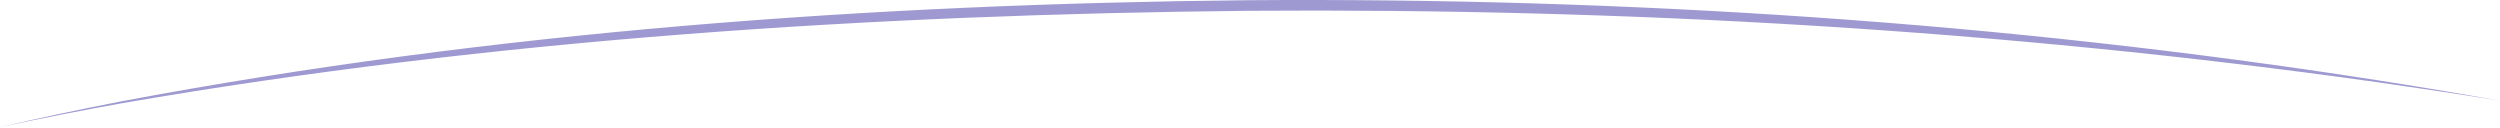
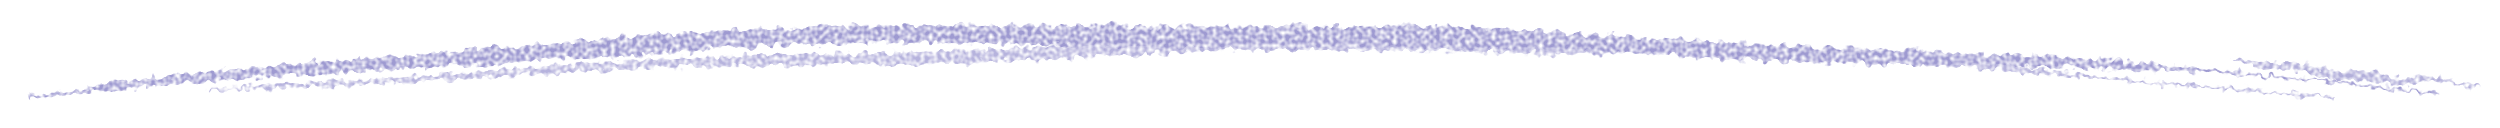
- <svg xmlns="http://www.w3.org/2000/svg" preserveAspectRatio="none" overflow="visible" style="display: block;" width="264.483" height="13.456" viewBox="0 0 264.483 13.456" fill="none">
-   <path id="Vector 41" d="M0 13.456C0 13.456 0 13.456 0 13.456C4.237 12.535 8.719 11.665 13.007 10.904C52.336 4.123 92.259 1.538 132.083 1.143C171.931 0.852 211.839 3.132 251.335 8.674C255.73 9.293 260.1 9.95 264.483 10.654C260.113 9.876 255.753 9.149 251.366 8.463C211.945 2.32 171.974 -0.27 132.074 0.022C92.199 0.417 52.215 3.313 12.968 10.695C8.69 11.522 4.221 12.462 0 13.456Z" fill="#9E9AD1" />
+ <svg xmlns="http://www.w3.org/2000/svg" width="264.48" height="13.46" viewBox="0 0 264.48 13.46" overflow="visible">
+   <defs>
+     <filter id="chalk" x="-5%" y="-60%" width="110%" height="220%">
+       <feTurbulence type="fractalNoise" baseFrequency="1.1" numOctaves="2" seed="4" result="noise" />
+       <feDisplacementMap in="SourceGraphic" in2="noise" scale="1.4" xChannelSelector="R" yChannelSelector="G" result="rough" />
+       <feTurbulence type="fractalNoise" baseFrequency="2.2" numOctaves="1" seed="9" result="grain" />
+       <feColorMatrix in="grain" type="matrix" values="0 0 0 0 0  0 0 0 0 0  0 0 0 0 0  0 0 0 -2.2 1.75" result="holes" />
+       <feComposite in="rough" in2="holes" operator="in" />
+     </filter>
+   </defs>
+   <g fill="#9E9AD1" filter="url(#chalk)">
+     <path d="M3.00 10.23 L7.25 9.57 L11.50 8.92 L15.75 8.34 L20.00 7.89 L24.25 7.39 L28.50 6.97 L32.75 6.58 L37.00 6.38 L41.25 6.01 L45.50 5.74 L49.75 5.25 L54.00 4.93 L58.25 4.74 L62.50 4.14 L66.75 3.79 L71.00 3.53 L75.25 3.24 L79.50 3.12 L83.75 2.96 L88.00 2.67 L92.25 2.73 L96.50 2.66 L100.75 2.66 L105.00 2.77 L109.25 2.69 L113.50 2.76 L117.75 2.68 L122.00 2.81 L126.25 2.79 L130.50 2.83 L134.75 2.77 L139.00 2.82 L143.25 2.88 L147.50 2.69 L151.75 2.77 L156.00 2.93 L160.25 3.13 L164.50 3.45 L168.75 3.71 L173.00 3.96 L177.25 4.28 L181.50 4.36 L185.75 4.71 L190.00 4.82 L194.25 5.13 L198.50 5.17 L202.75 5.36 L207.00 5.68 L211.25 5.80 L215.50 5.86 L219.75 6.16 L224.00 6.37 L228.25 6.77 L232.50 7.19 L236.75 7.62 L241.00 8.05 L245.25 8.46 L249.50 8.87 L253.75 9.29 L258.00 9.69 L258.00 9.94 L253.75 9.54 L249.50 9.12 L245.25 8.71 L241.00 8.30 L236.75 7.95 L232.50 7.67 L228.25 7.47 L224.00 7.36 L219.75 7.14 L215.50 7.10 L211.25 6.89 L207.00 6.78 L202.75 6.88 L198.50 6.83 L194.25 6.61 L190.00 6.59 L185.75 6.32 L181.50 6.22 L177.25 5.83 L173.00 5.66 L168.75 5.43 L164.50 5.25 L160.25 5.20 L156.00 5.11 L151.75 5.07 L147.50 5.02 L143.25 4.79 L139.00 4.86 L134.75 4.95 L130.50 4.92 L126.25 4.97 L122.00 4.93 L117.75 5.00 L113.50 4.82 L109.25 4.76 L105.00 4.55 L100.75 4.56 L96.50 4.51 L92.25 4.48 L88.00 4.67 L83.75 4.63 L79.50 4.84 L75.25 5.19 L71.00 5.46 L66.75 5.83 L62.50 6.13 L58.25 6.19 L54.00 6.65 L49.75 6.95 L45.50 7.05 L41.25 7.34 L37.00 7.55 L32.75 7.93 L28.50 8.16 L24.25 8.44 L20.00 8.72 L15.75 9.15 L11.50 9.56 L7.25 9.99 L3.00 10.48 Z" opacity="1.0" />
+     <path d="M22.00 9.31 L25.75 9.14 L29.50 8.91 L33.25 8.72 L37.00 8.49 L40.75 8.30 L44.50 8.04 L48.25 7.74 L52.00 7.47 L55.75 7.15 L59.50 6.92 L63.25 6.65 L67.00 6.32 L70.75 6.17 L74.50 6.00 L78.25 5.84 L82.00 5.82 L85.75 5.81 L89.50 5.63 L93.25 5.60 L97.00 5.50 L100.75 5.40 L104.50 5.20 L108.25 5.15 L112.00 4.88 L115.75 4.75 L119.50 4.52 L123.25 4.32 L127.00 4.23 L130.75 4.16 L134.50 4.02 L138.25 3.96 L142.00 4.01 L145.75 4.10 L149.50 4.15 L153.25 4.33 L157.00 4.43 L160.75 4.49 L164.50 4.48 L168.25 4.64 L172.00 4.69 L175.75 4.73 L179.50 4.79 L183.25 4.82 L187.00 4.89 L190.75 5.01 L194.50 5.29 L198.25 5.55 L202.00 5.88 L205.75 6.24 L209.50 6.59 L213.25 7.03 L217.00 7.48 L220.75 7.91 L224.50 8.28 L228.25 8.66 L232.00 8.98 L235.75 9.27 L239.50 9.56 L243.25 9.86 L247.00 10.17 L247.00 10.42 L243.25 10.11 L239.50 9.81 L235.75 9.52 L232.00 9.23 L228.25 8.91 L224.50 8.63 L220.75 8.29 L217.00 7.96 L213.25 7.63 L209.50 7.30 L205.75 6.91 L202.00 6.60 L198.25 6.34 L194.50 6.11 L190.75 6.01 L187.00 5.86 L183.25 5.74 L179.50 5.67 L175.75 5.66 L172.00 5.65 L168.25 5.65 L164.50 5.72 L160.75 5.59 L157.00 5.49 L153.25 5.41 L149.50 5.41 L145.75 5.30 L142.00 5.27 L138.25 5.28 L134.50 5.26 L130.75 5.25 L127.00 5.41 L123.25 5.63 L119.50 5.79 L115.75 5.95 L112.00 6.21 L108.25 6.32 L104.50 6.59 L100.75 6.65 L97.00 6.74 L93.25 6.79 L89.50 6.87 L85.75 6.78 L82.00 6.87 L78.25 6.99 L74.50 7.04 L70.75 7.15 L67.00 7.35 L63.25 7.46 L59.50 7.68 L55.75 7.98 L52.00 8.20 L48.25 8.47 L44.50 8.66 L40.75 8.85 L37.00 9.05 L33.25 9.18 L29.50 9.30 L25.75 9.39 L22.00 9.56 Z" opacity="0.75" />
+     <path d="M236.00 6.16 L237.86 6.40 L239.71 6.71 L241.57 6.56 L243.43 6.69 L245.29 7.22 L247.14 7.58 L249.00 7.52 L250.86 7.57 L252.71 8.18 L254.57 8.31 L256.43 8.08 L258.29 8.21 L260.14 8.78 L262.00 8.92 L262.00 9.17 L260.14 9.03 L258.29 8.62 L256.43 8.62 L254.57 9.01 L252.71 8.89 L250.86 8.54 L249.00 8.46 L247.14 8.60 L245.29 8.08 L243.43 7.38 L241.57 7.37 L239.71 7.35 L237.86 6.86 L236.00 6.41 Z" opacity="0.8" />
+   </g>
</svg>
